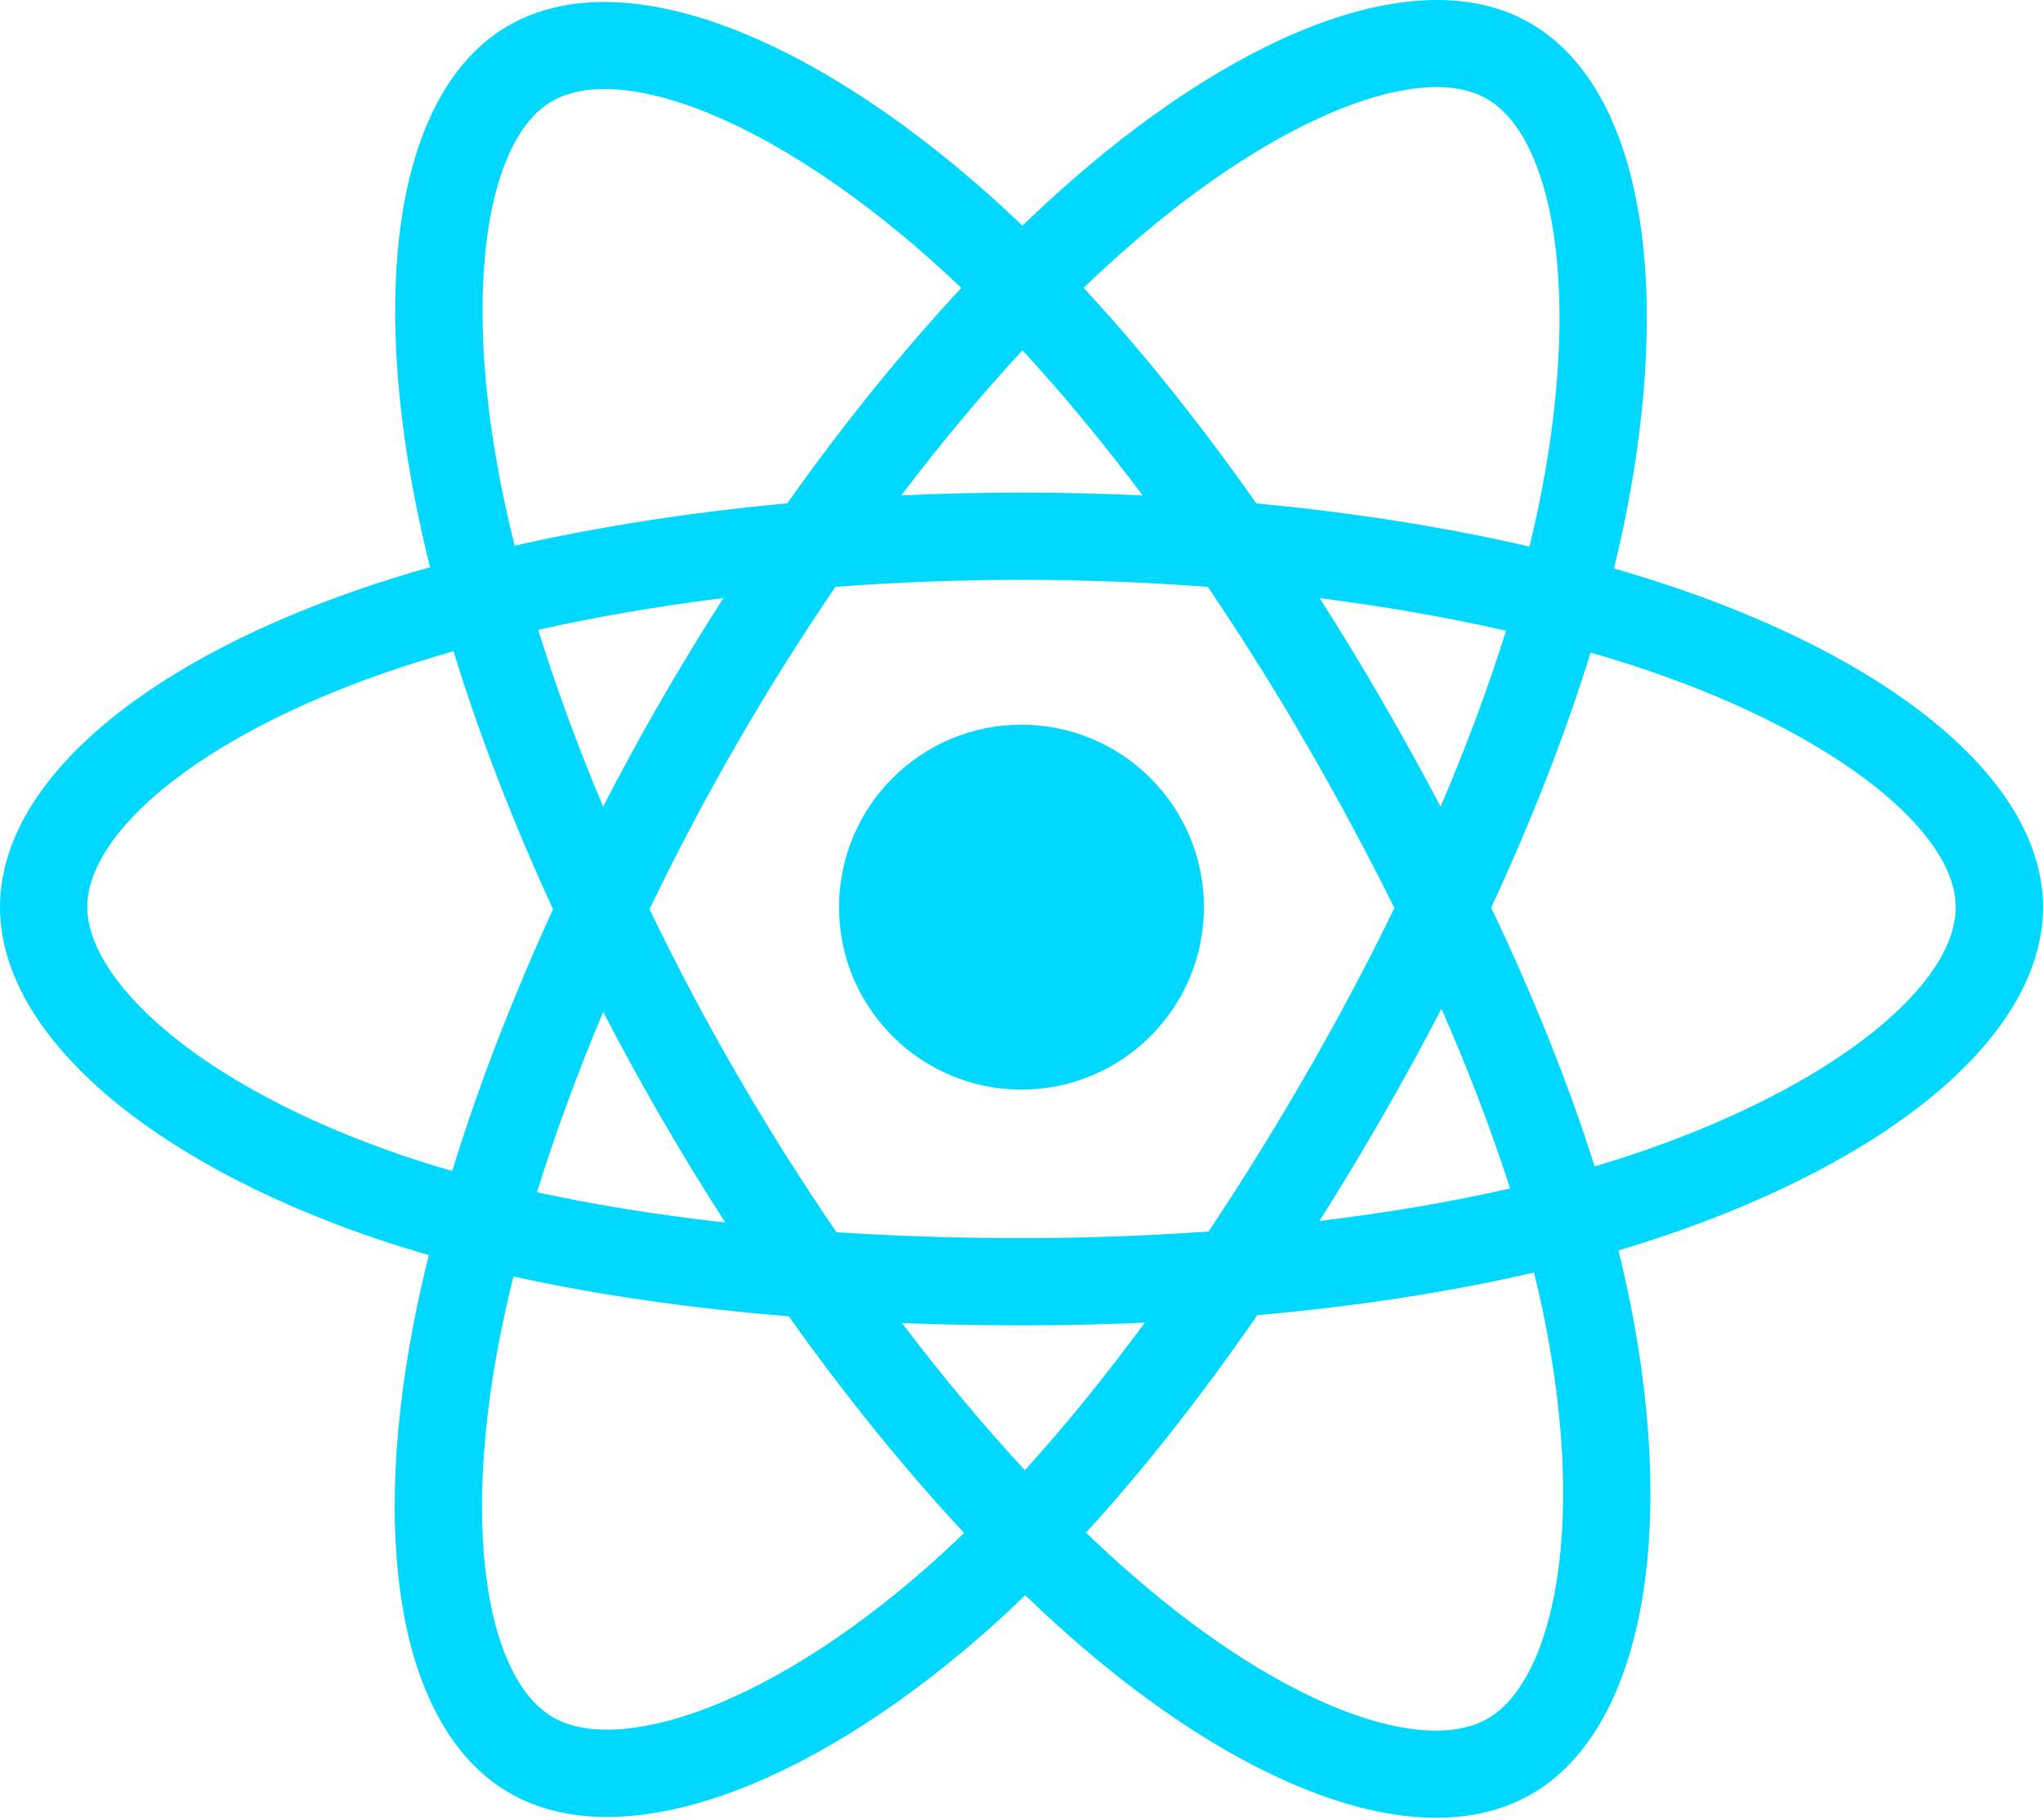
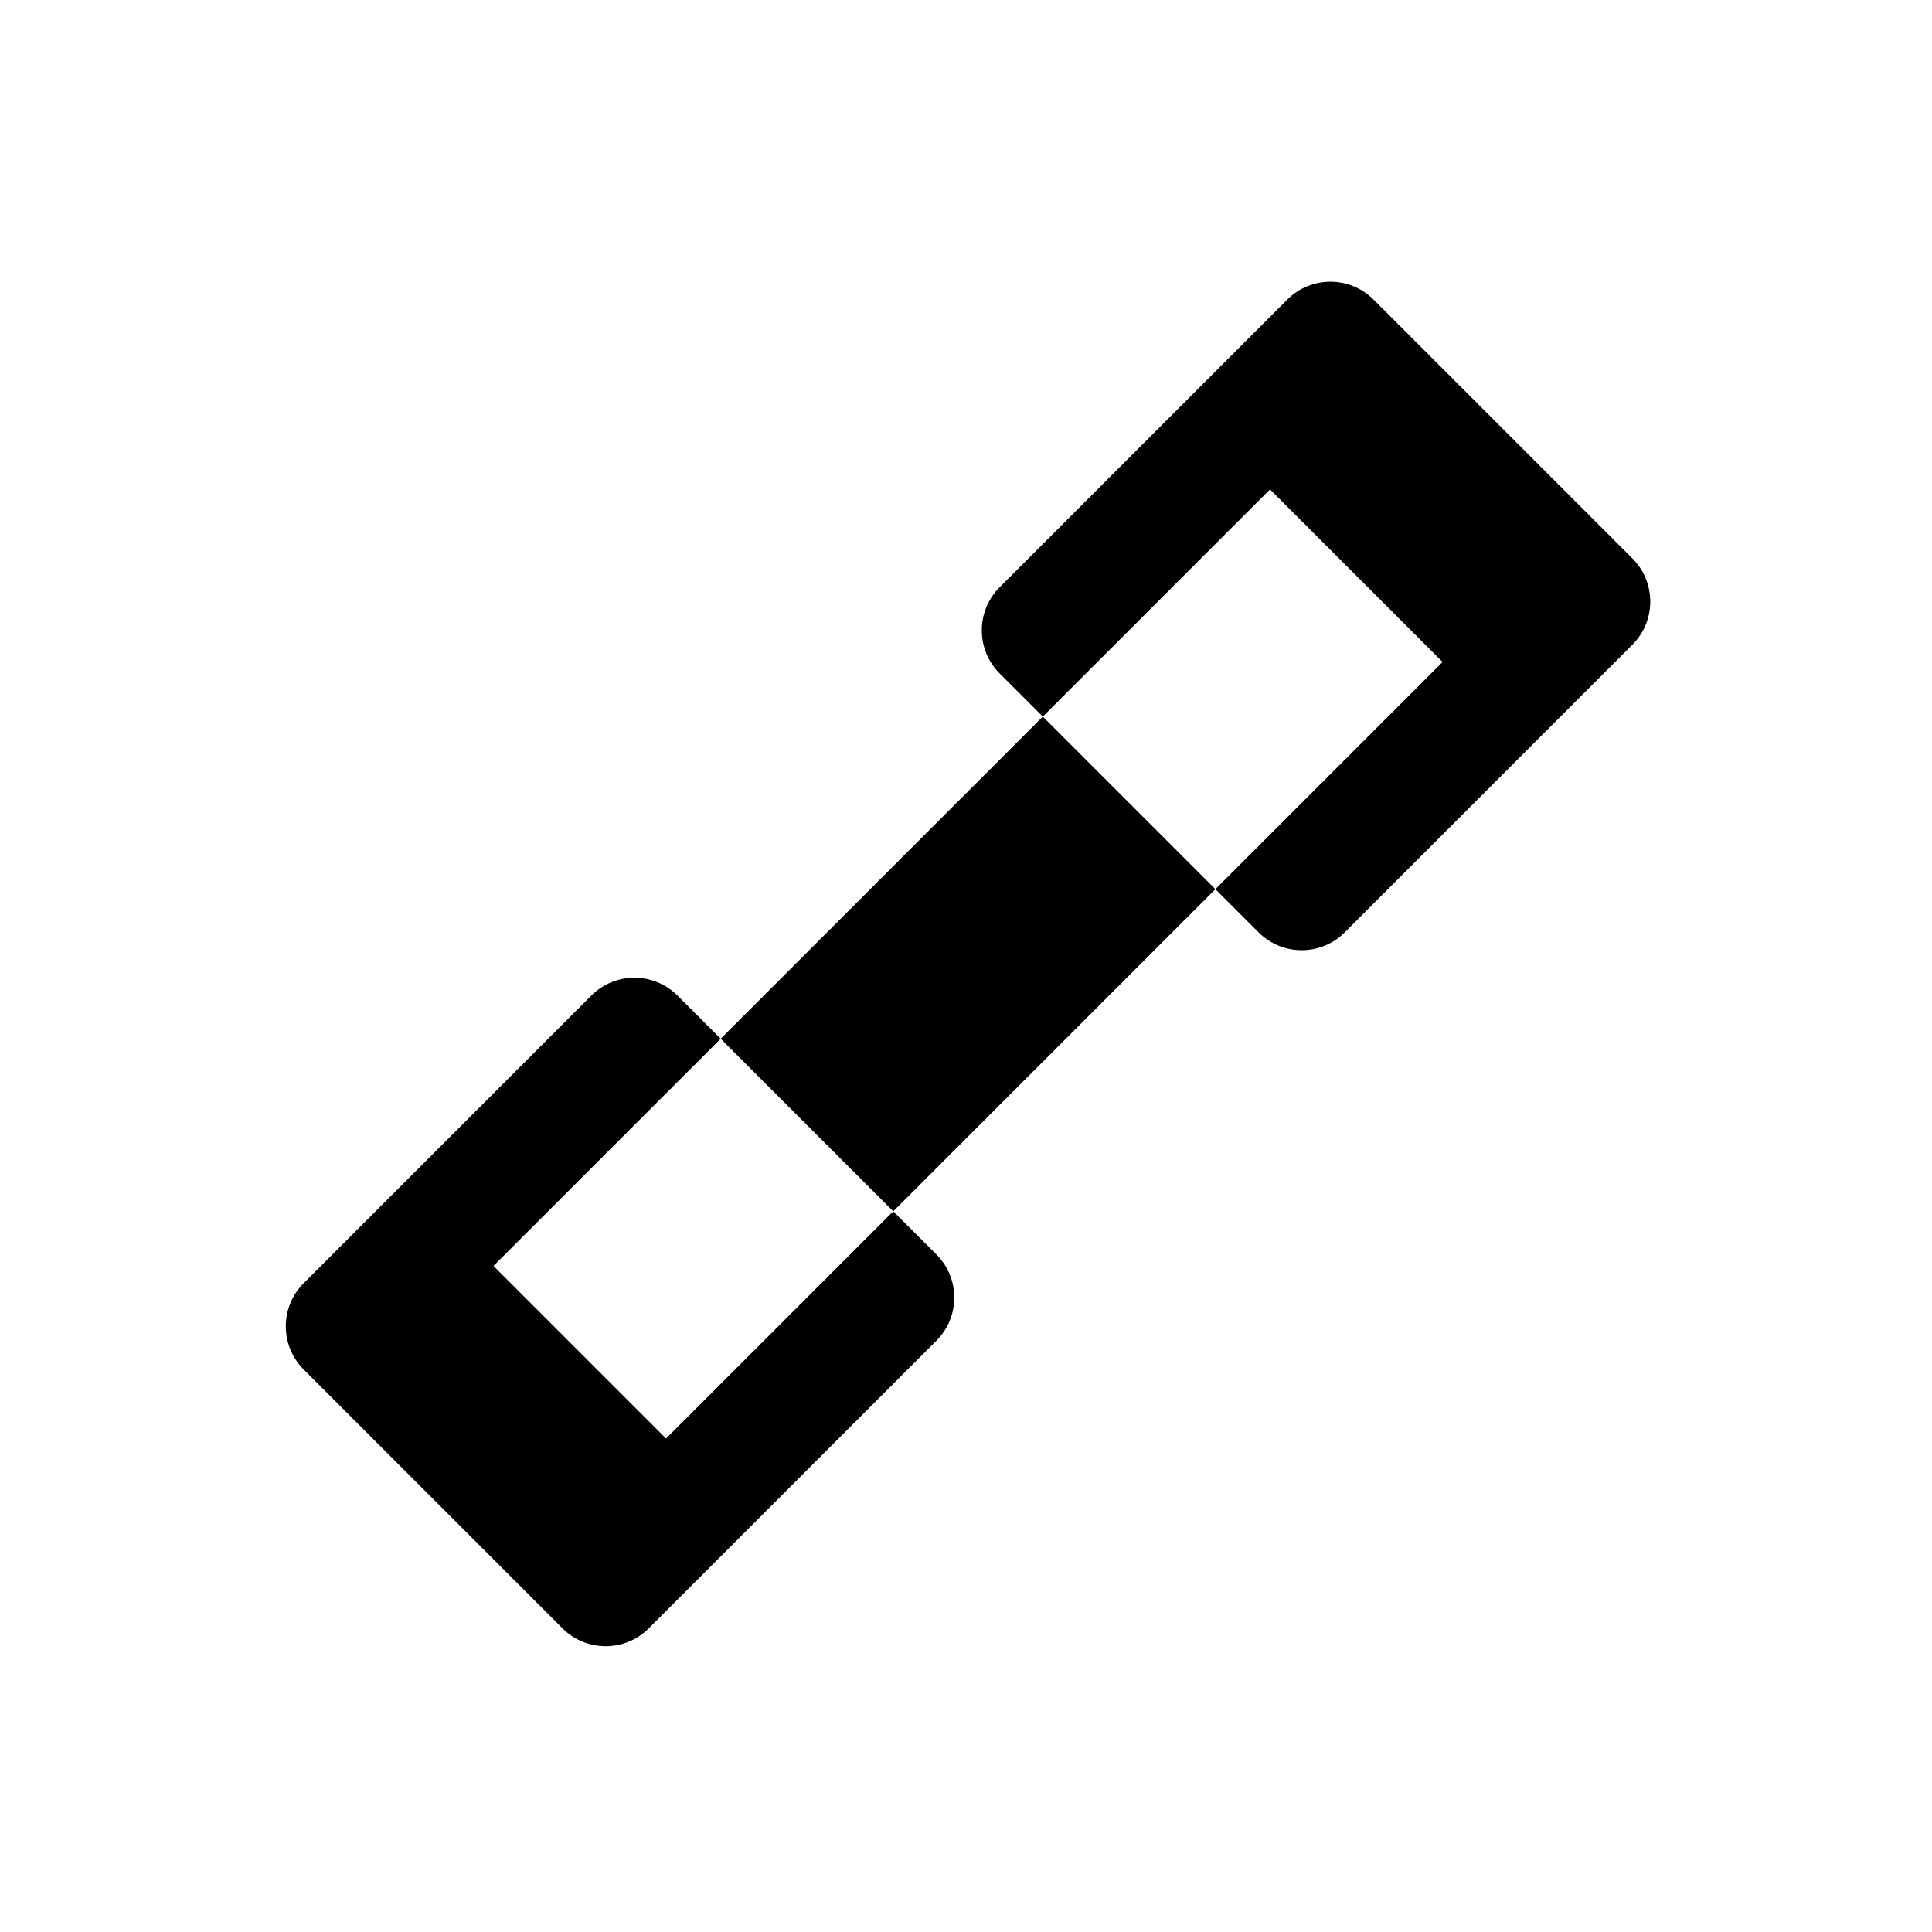
- <svg xmlns="http://www.w3.org/2000/svg" aria-hidden="true" role="img" class="iconify iconify--logos" width="35.93" height="32" preserveAspectRatio="xMidYMid meet" viewBox="0 0 256 228">
-   <path fill="#00D8FF" d="M210.483 73.824a171.49 171.49 0 0 0-8.24-2.597c.465-1.9.893-3.777 1.273-5.621c6.238-30.281 2.16-54.676-11.769-62.708c-13.355-7.7-35.196.329-57.254 19.526a171.23 171.23 0 0 0-6.375 5.848a155.866 155.866 0 0 0-4.241-3.917C100.759 3.829 77.587-4.822 63.673 3.233C50.33 10.957 46.379 33.89 51.995 62.588a170.974 170.974 0 0 0 1.892 8.48c-3.28.932-6.445 1.924-9.474 2.98C17.309 83.498 0 98.307 0 113.668c0 15.865 18.582 31.778 46.812 41.427a145.52 145.52 0 0 0 6.921 2.165a167.467 167.467 0 0 0-2.01 9.138c-5.354 28.2-1.173 50.591 12.134 58.266c13.744 7.926 36.812-.22 59.273-19.855a145.567 145.567 0 0 0 5.342-4.923a168.064 168.064 0 0 0 6.92 6.314c21.758 18.722 43.246 26.282 56.54 18.586c13.731-7.949 18.194-32.003 12.4-61.268a145.016 145.016 0 0 0-1.535-6.842c1.62-.48 3.21-.974 4.76-1.488c29.348-9.723 48.443-25.443 48.443-41.52c0-15.417-17.868-30.326-45.517-39.844Zm-6.365 70.984c-1.4.463-2.836.91-4.3 1.345c-3.24-10.257-7.612-21.163-12.963-32.432c5.106-11 9.31-21.767 12.459-31.957c2.619.758 5.16 1.557 7.61 2.4c23.69 8.156 38.14 20.213 38.14 29.504c0 9.896-15.606 22.743-40.946 31.14Zm-10.514 20.834c2.562 12.94 2.927 24.64 1.23 33.787c-1.524 8.219-4.59 13.698-8.382 15.893c-8.067 4.67-25.32-1.4-43.927-17.412a156.726 156.726 0 0 1-6.437-5.87c7.214-7.889 14.423-17.06 21.459-27.246c12.376-1.098 24.068-2.894 34.671-5.345a134.17 134.17 0 0 1 1.386 6.193ZM87.276 214.515c-7.882 2.783-14.16 2.863-17.955.675c-8.075-4.657-11.432-22.636-6.853-46.752a156.923 156.923 0 0 1 1.869-8.499c10.486 2.32 22.093 3.988 34.498 4.994c7.084 9.967 14.501 19.128 21.976 27.15a134.668 134.668 0 0 1-4.877 4.492c-9.933 8.682-19.886 14.842-28.658 17.94ZM50.35 144.747c-12.483-4.267-22.792-9.812-29.858-15.863c-6.35-5.437-9.555-10.836-9.555-15.216c0-9.322 13.897-21.212 37.076-29.293c2.813-.98 5.757-1.905 8.812-2.773c3.204 10.42 7.406 21.315 12.477 32.332c-5.137 11.18-9.399 22.249-12.634 32.792a134.718 134.718 0 0 1-6.318-1.979Zm12.378-84.26c-4.811-24.587-1.616-43.134 6.425-47.789c8.564-4.958 27.502 2.111 47.463 19.835a144.318 144.318 0 0 1 3.841 3.545c-7.438 7.987-14.787 17.08-21.808 26.988c-12.04 1.116-23.565 2.908-34.161 5.309a160.342 160.342 0 0 1-1.76-7.887Zm110.427 27.268a347.8 347.8 0 0 0-7.785-12.803c8.168 1.033 15.994 2.404 23.343 4.08c-2.206 7.072-4.956 14.465-8.193 22.045a381.151 381.151 0 0 0-7.365-13.322Zm-45.032-43.861c5.044 5.465 10.096 11.566 15.065 18.186a322.04 322.04 0 0 0-30.257-.006c4.974-6.559 10.069-12.652 15.192-18.18ZM82.802 87.83a323.167 323.167 0 0 0-7.227 13.238c-3.184-7.553-5.909-14.98-8.134-22.152c7.304-1.634 15.093-2.97 23.209-3.984a321.524 321.524 0 0 0-7.848 12.897Zm8.081 65.352c-8.385-.936-16.291-2.203-23.593-3.793c2.26-7.3 5.045-14.885 8.298-22.6a321.187 321.187 0 0 0 7.257 13.246c2.594 4.48 5.28 8.868 8.038 13.147Zm37.542 31.03c-5.184-5.592-10.354-11.779-15.403-18.433c4.902.192 9.899.29 14.978.29c5.218 0 10.376-.117 15.453-.343c-4.985 6.774-10.018 12.97-15.028 18.486Zm52.198-57.817c3.422 7.8 6.306 15.345 8.596 22.52c-7.422 1.694-15.436 3.058-23.88 4.071a382.417 382.417 0 0 0 7.859-13.026a347.403 347.403 0 0 0 7.425-13.565Zm-16.898 8.101a358.557 358.557 0 0 1-12.281 19.815a329.4 329.4 0 0 1-23.444.823c-7.967 0-15.716-.248-23.178-.732a310.202 310.202 0 0 1-12.513-19.846h.001a307.41 307.41 0 0 1-10.923-20.627a310.278 310.278 0 0 1 10.89-20.637l-.001.001a307.318 307.318 0 0 1 12.413-19.761c7.613-.576 15.42-.876 23.31-.876H128c7.926 0 15.743.303 23.354.883a329.357 329.357 0 0 1 12.335 19.695a358.489 358.489 0 0 1 11.036 20.54a329.472 329.472 0 0 1-11 20.722Zm22.56-122.124c8.572 4.944 11.906 24.881 6.52 51.026c-.344 1.668-.73 3.367-1.15 5.09c-10.622-2.452-22.155-4.275-34.23-5.408c-7.034-10.017-14.323-19.124-21.64-27.008a160.789 160.789 0 0 1 5.888-5.4c18.9-16.447 36.564-22.941 44.612-18.3ZM128 90.808c12.625 0 22.86 10.235 22.86 22.86s-10.235 22.86-22.86 22.86s-22.86-10.235-22.86-22.86s10.235-22.86 22.86-22.86Z" />
+ <svg xmlns="http://www.w3.org/2000/svg" width="475" height="475" viewBox="0 0 475 475" fill="none">
+   <path fill-rule="evenodd" clip-rule="evenodd" d="M316.489 73.658C322.347 67.8 331.844 67.8 337.702 73.658L401.342 137.298C407.2 143.156 407.2 152.653 401.342 158.511L330.631 229.222C324.773 235.08 315.276 235.08 309.418 229.222L298.811 218.615L354.673 162.754L312.246 120.327L256.385 176.189L245.778 165.582C239.92 159.724 239.92 150.227 245.778 144.369L316.489 73.658ZM177.189 255.385L256.385 176.189L298.811 218.615L219.615 297.811L177.189 255.385ZM177.189 255.385L121.327 311.246L163.754 353.673L219.615 297.811L230.222 308.418C236.08 314.276 236.08 323.773 230.222 329.631L159.511 400.342C153.653 406.2 144.156 406.2 138.298 400.342L74.658 336.702C68.8 330.844 68.8 321.347 74.658 315.489L145.369 244.778C151.227 238.92 160.724 238.92 166.582 244.778L177.189 255.385Z" fill="black" />
</svg>
